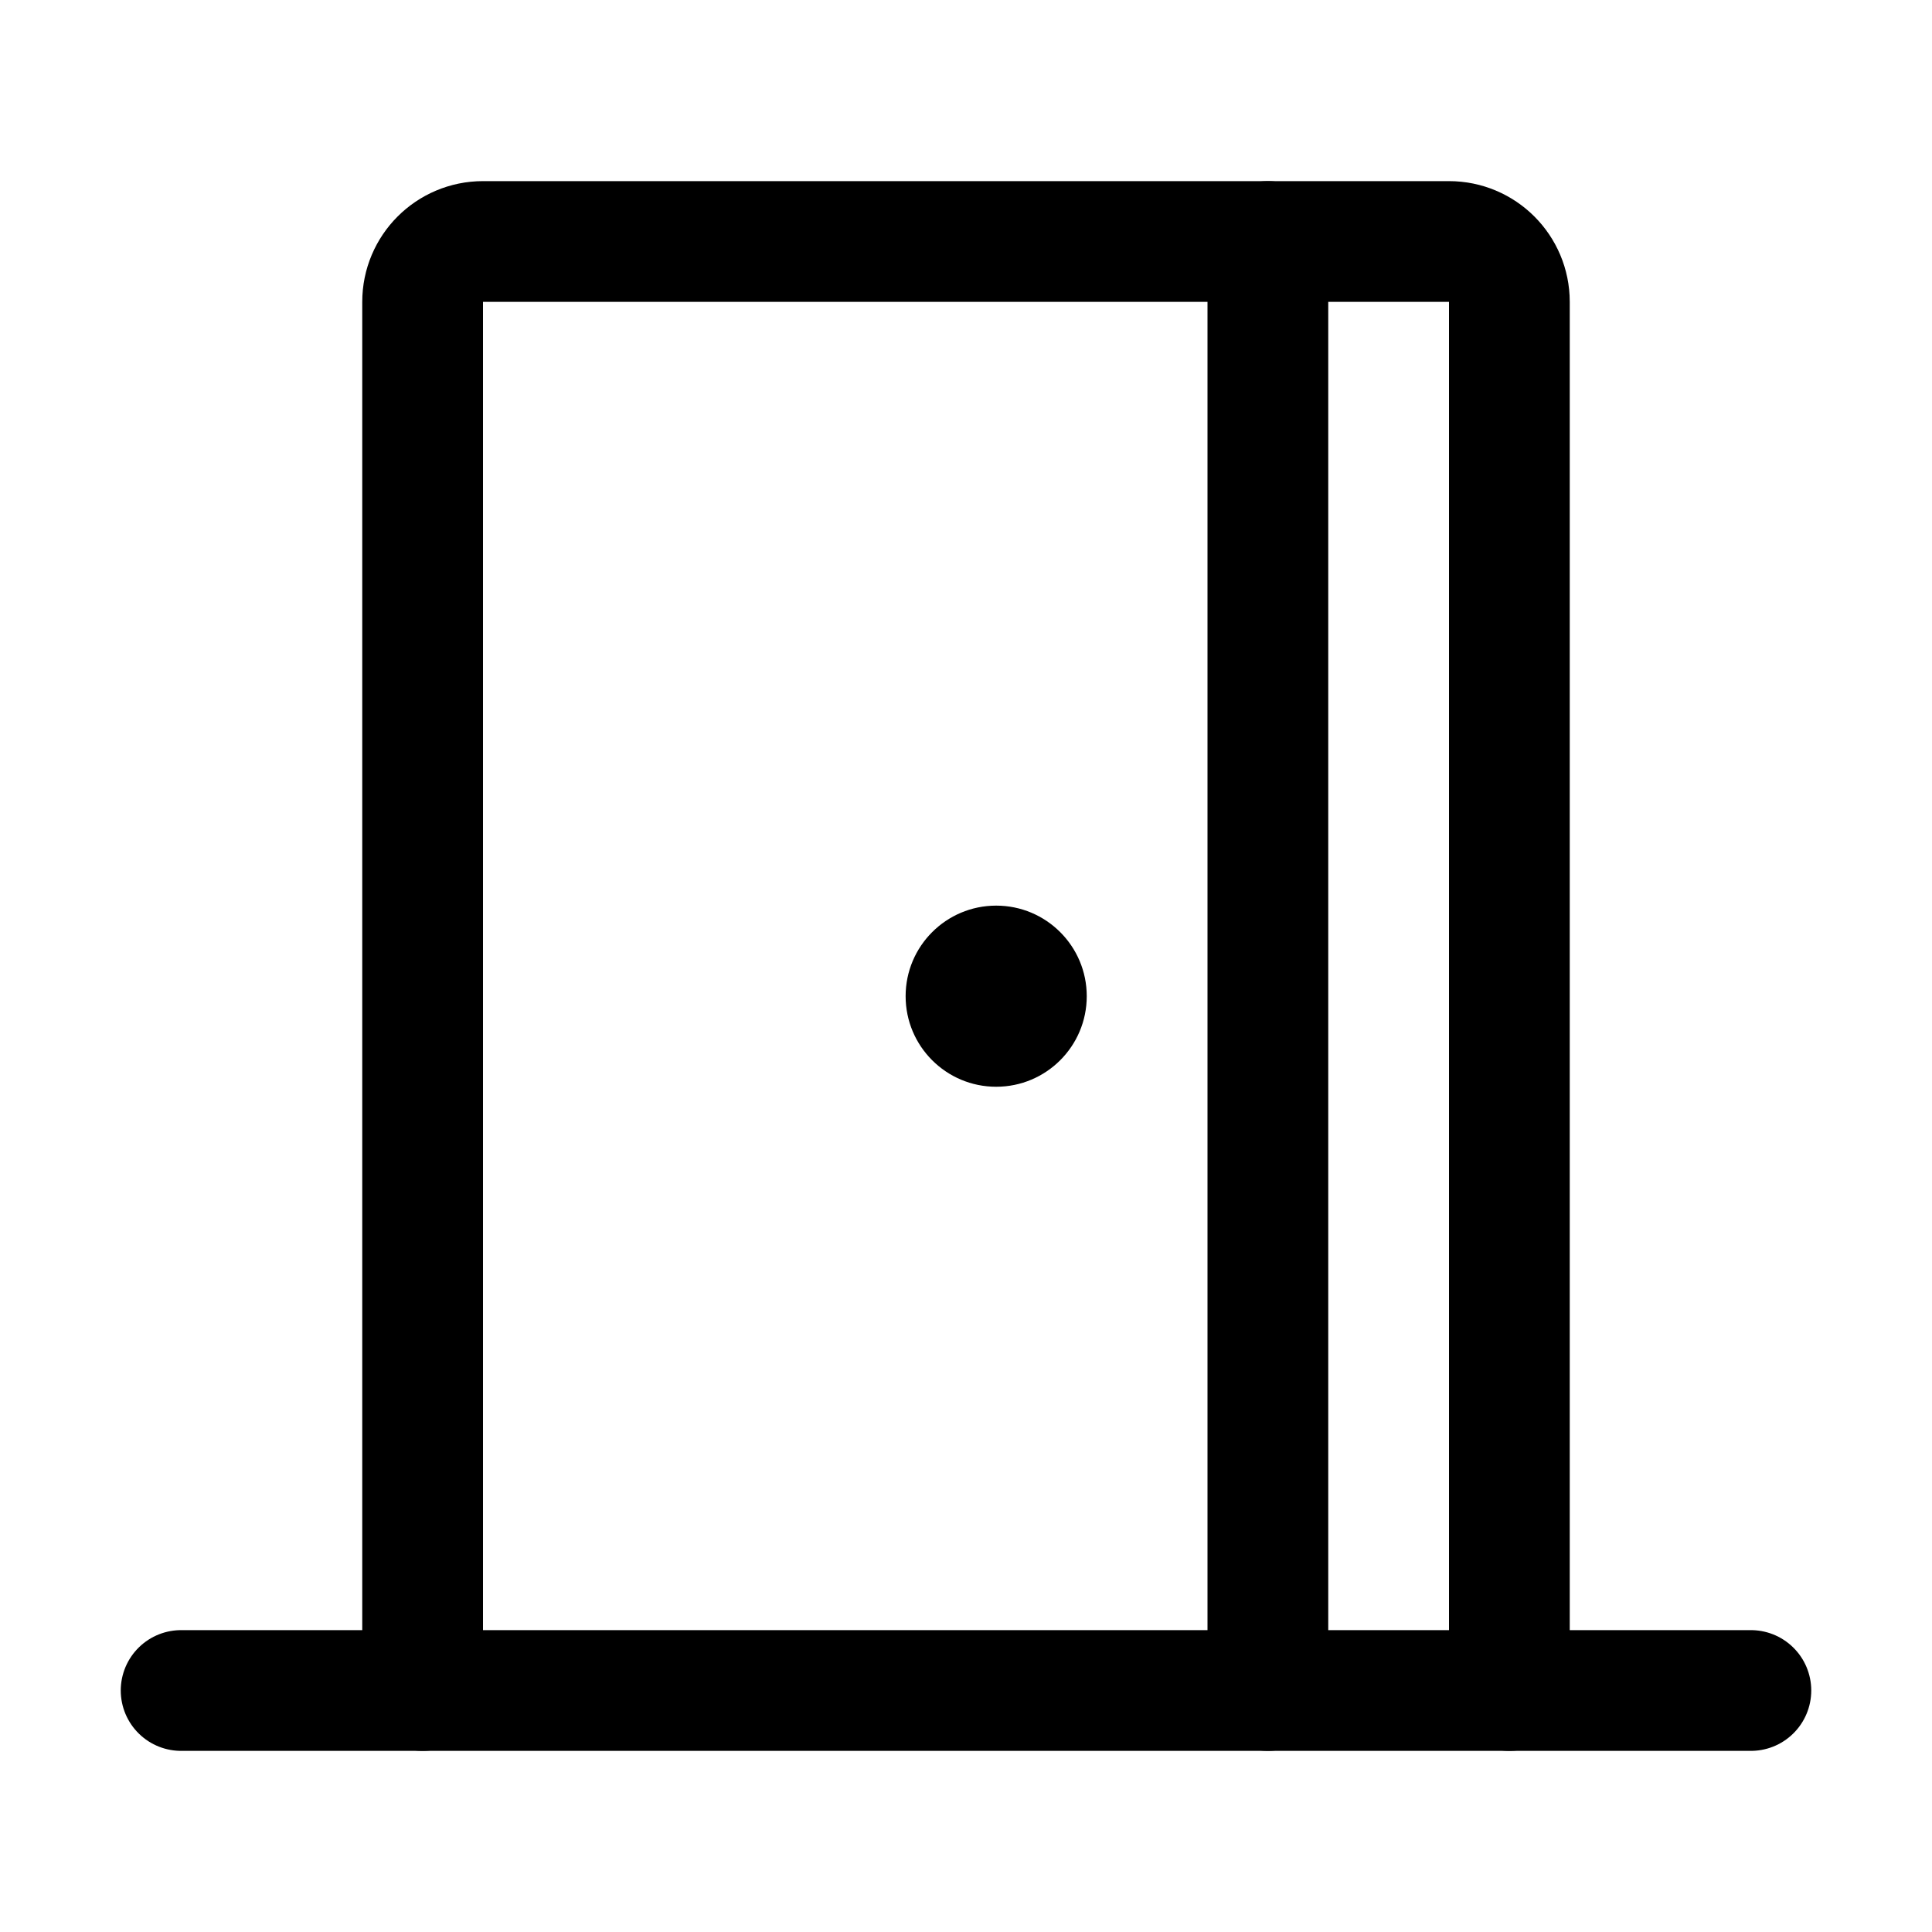
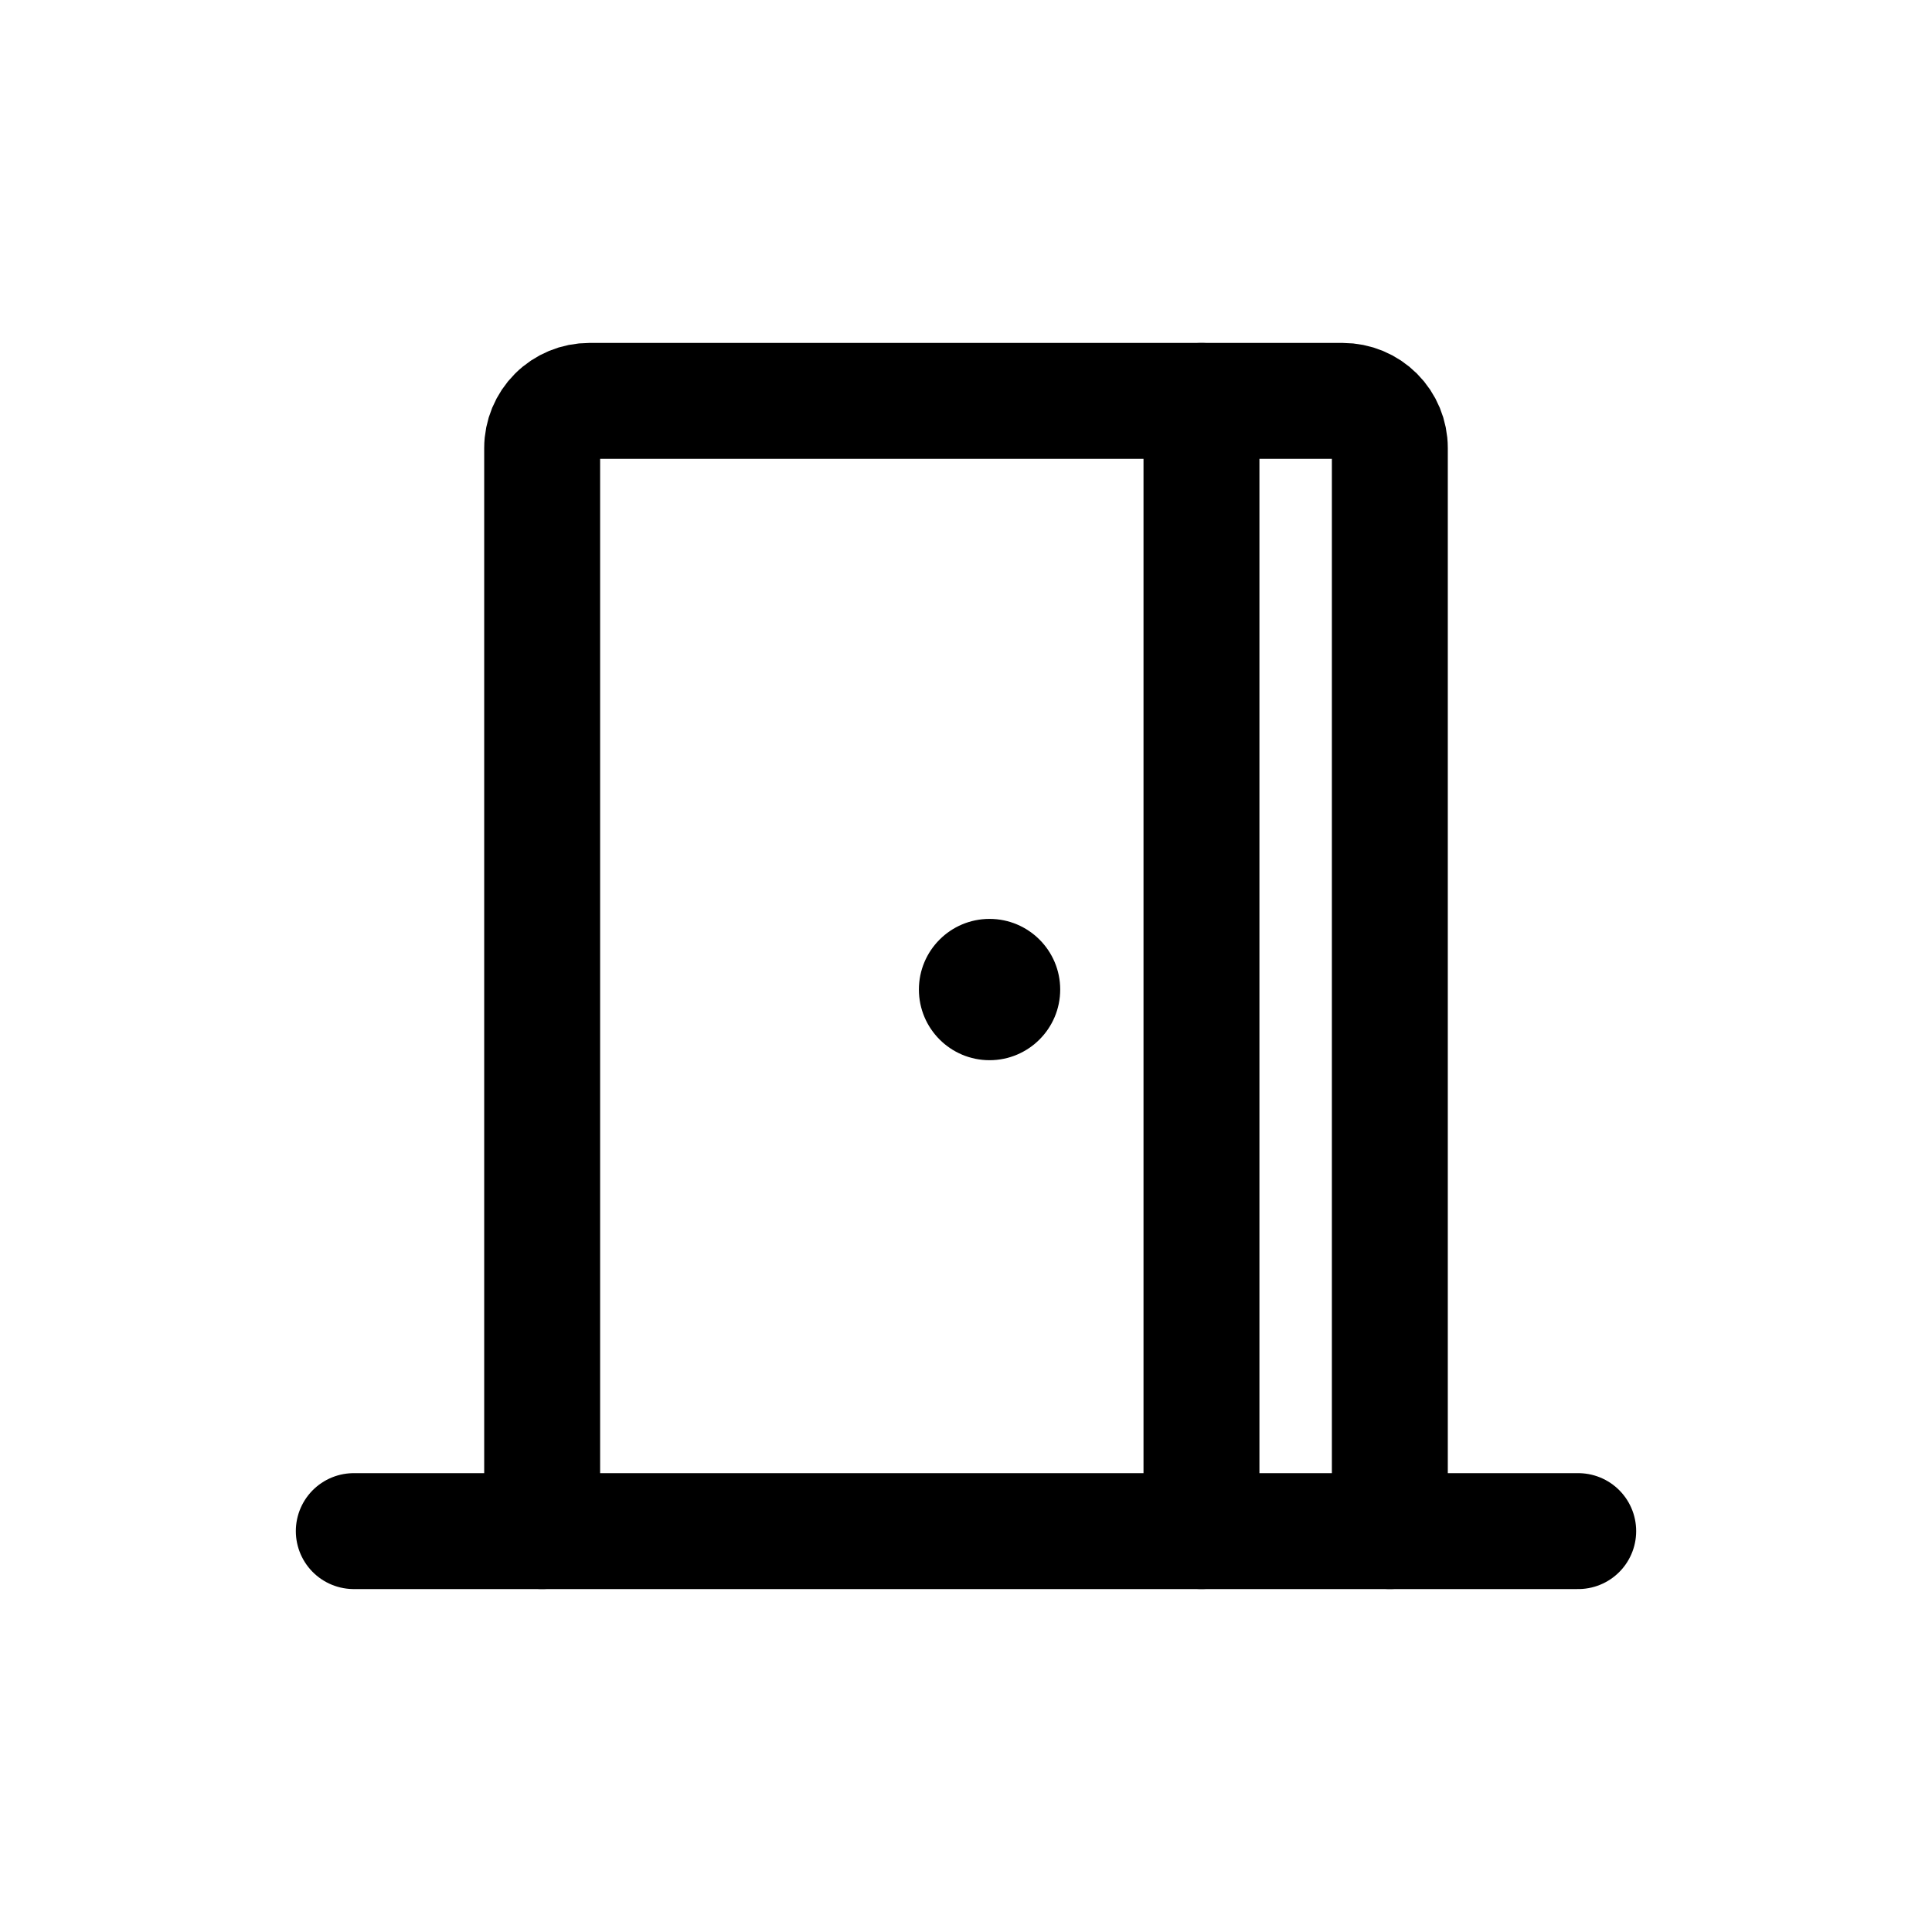
- <svg xmlns="http://www.w3.org/2000/svg" viewBox="0 0 256 256">
-   <rect width="256" height="256" fill="none" />
-   <line x1="24" y1="224" x2="232" y2="224" fill="none" stroke="currentColor" stroke-linecap="round" stroke-linejoin="round" stroke-width="16" />
-   <path d="M56,224V40a8,8,0,0,1,8-8H192a8,8,0,0,1,8,8V224" fill="none" stroke="currentColor" stroke-linecap="round" stroke-linejoin="round" stroke-width="16" />
-   <circle cx="132" cy="132" r="12" />
-   <line x1="168" y1="32" x2="168" y2="224" fill="none" stroke="currentColor" stroke-linecap="round" stroke-linejoin="round" stroke-width="16" />
+ <svg xmlns="http://www.w3.org/2000/svg" width="50" height="50" viewBox="0 0 50 50" fill="none">
+   <path d="M9.156 39.625H40.844" stroke="currentColor" stroke-width="3" stroke-linecap="round" stroke-linejoin="round" />
+   <path d="M14.031 39.625V11.594C14.031 11.271 14.16 10.96 14.388 10.732C14.617 10.503 14.927 10.375 15.25 10.375H34.75C35.073 10.375 35.383 10.503 35.612 10.732C35.84 10.96 35.969 11.271 35.969 11.594V39.625" stroke="currentColor" stroke-width="3" stroke-linecap="round" stroke-linejoin="round" />
+   <path d="M25.609 27.438C26.619 27.438 27.438 26.619 27.438 25.609C27.438 24.6 26.619 23.781 25.609 23.781C24.6 23.781 23.781 24.6 23.781 25.609C23.781 26.619 24.6 27.438 25.609 27.438Z" fill="currentColor" />
+   <path d="M31.094 10.375V39.625" stroke="currentColor" stroke-width="3" stroke-linecap="round" stroke-linejoin="round" />
</svg>
